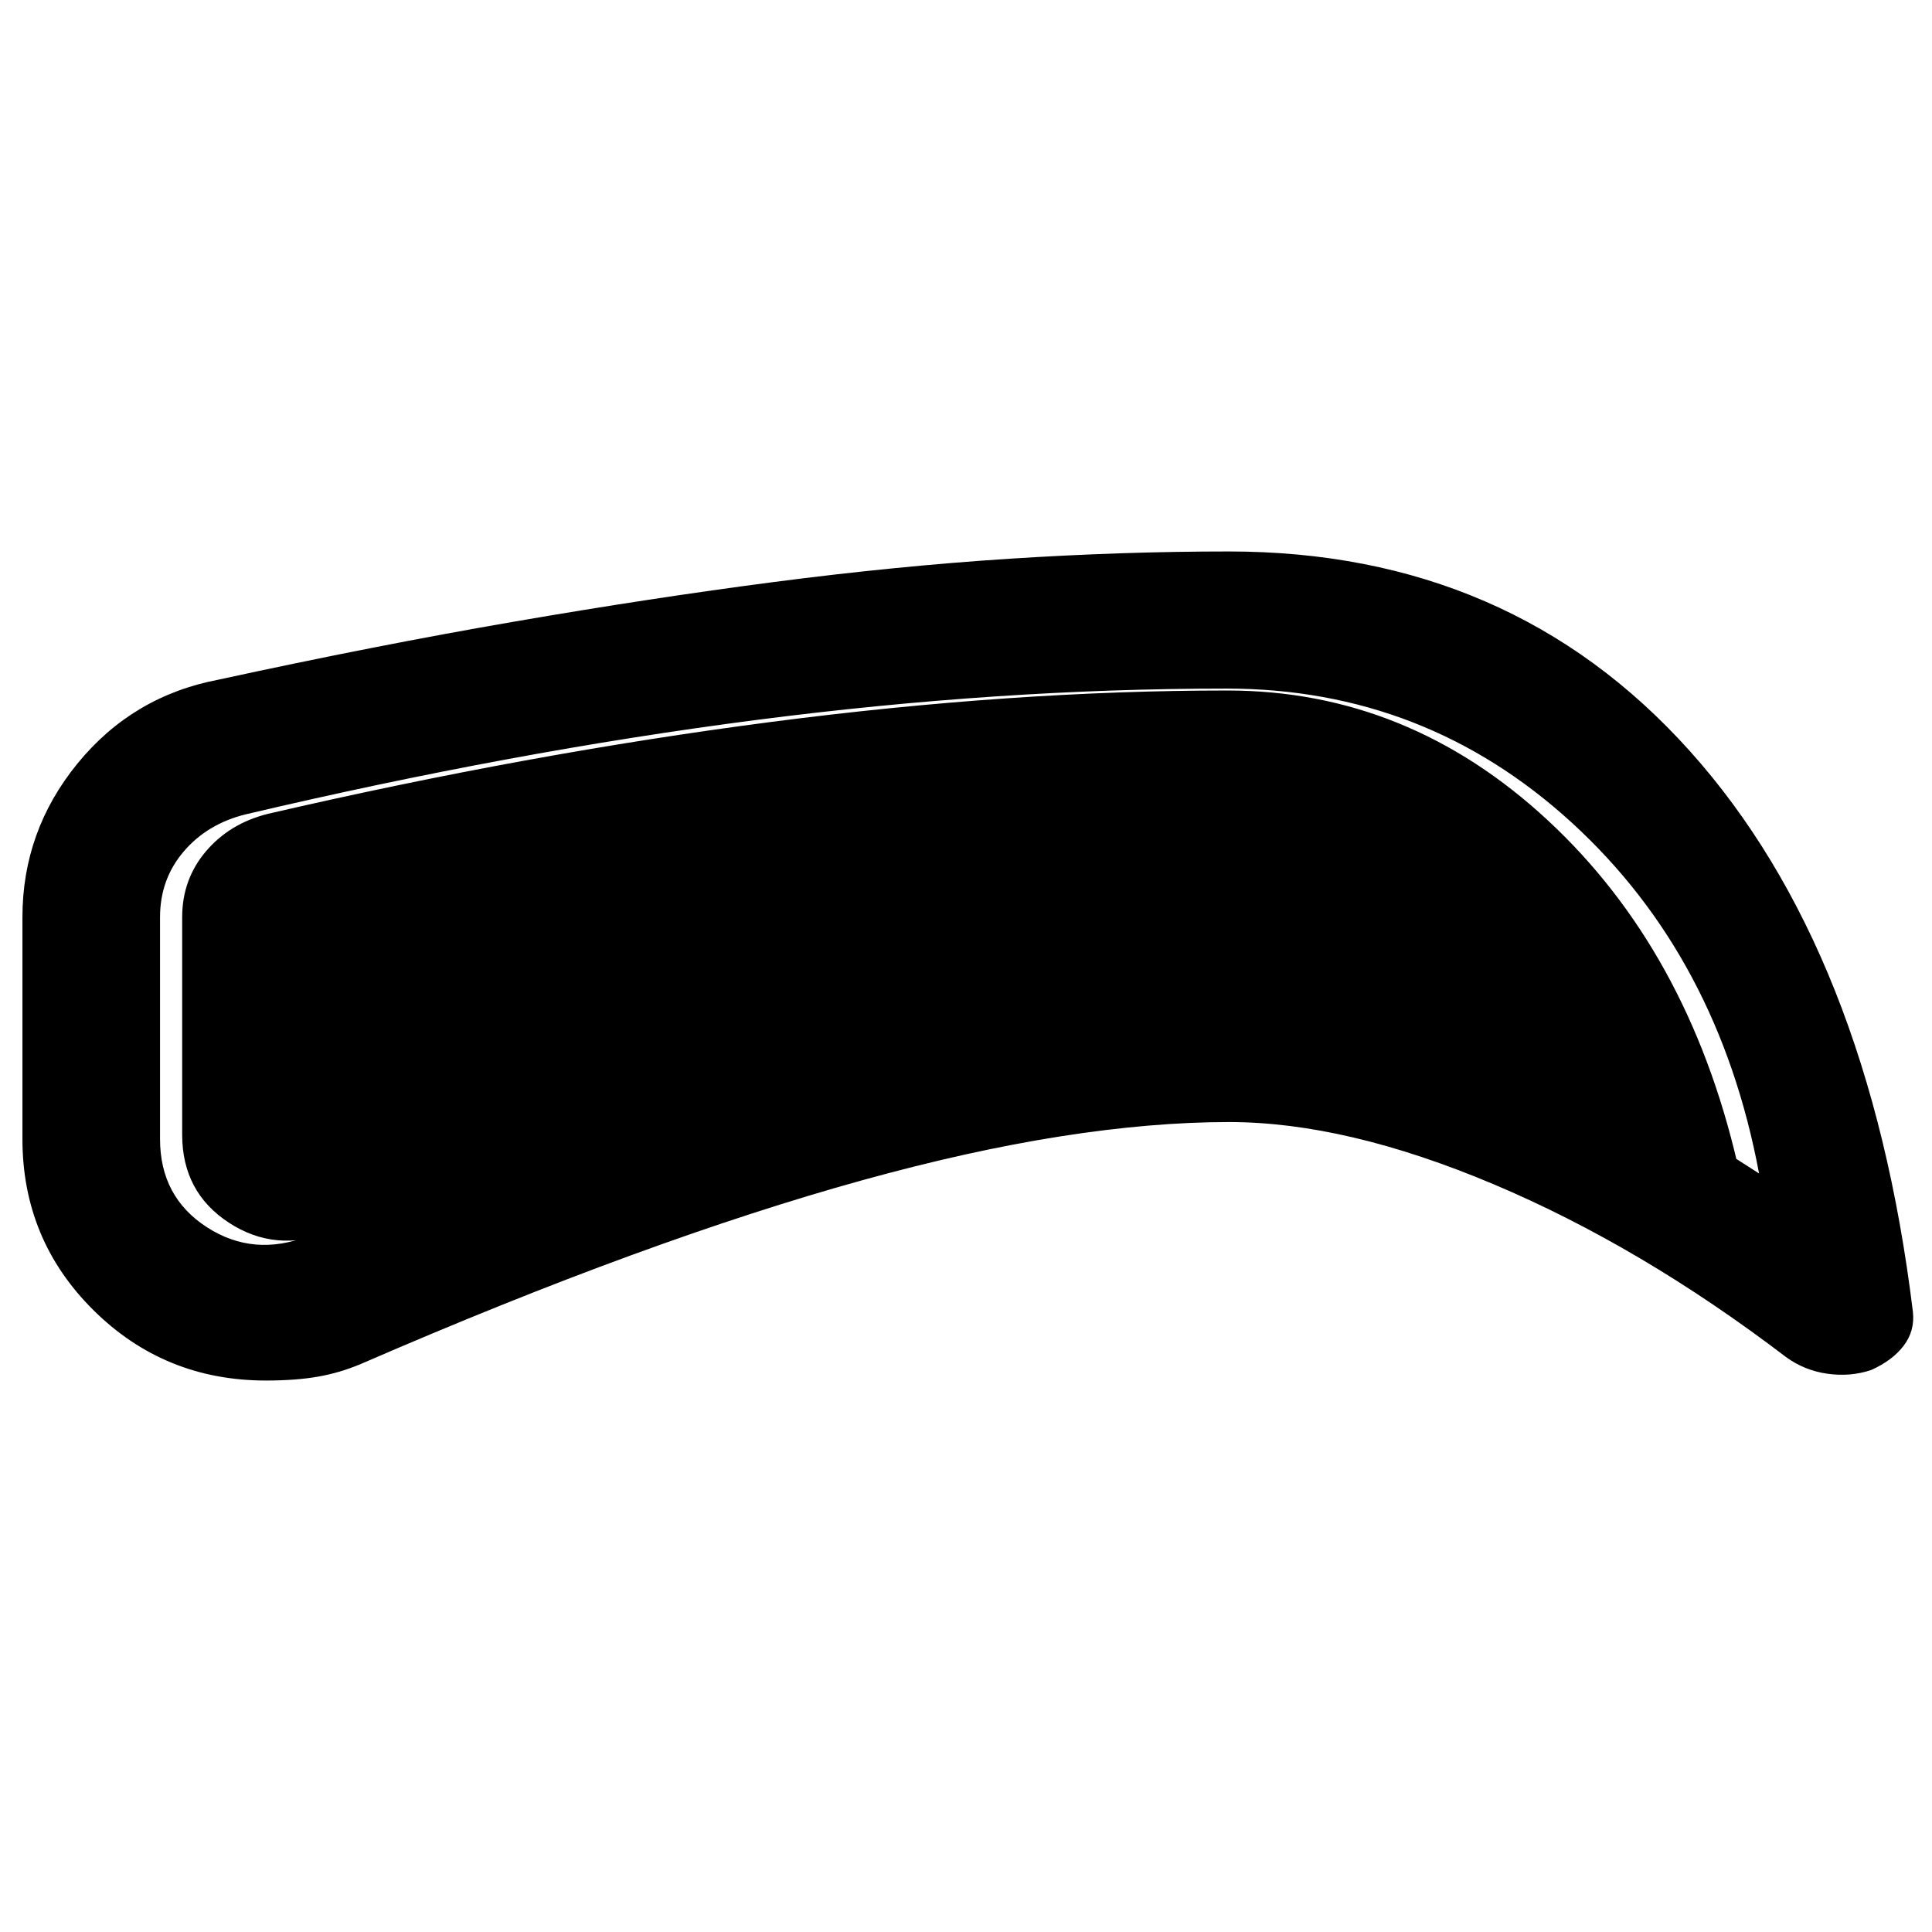
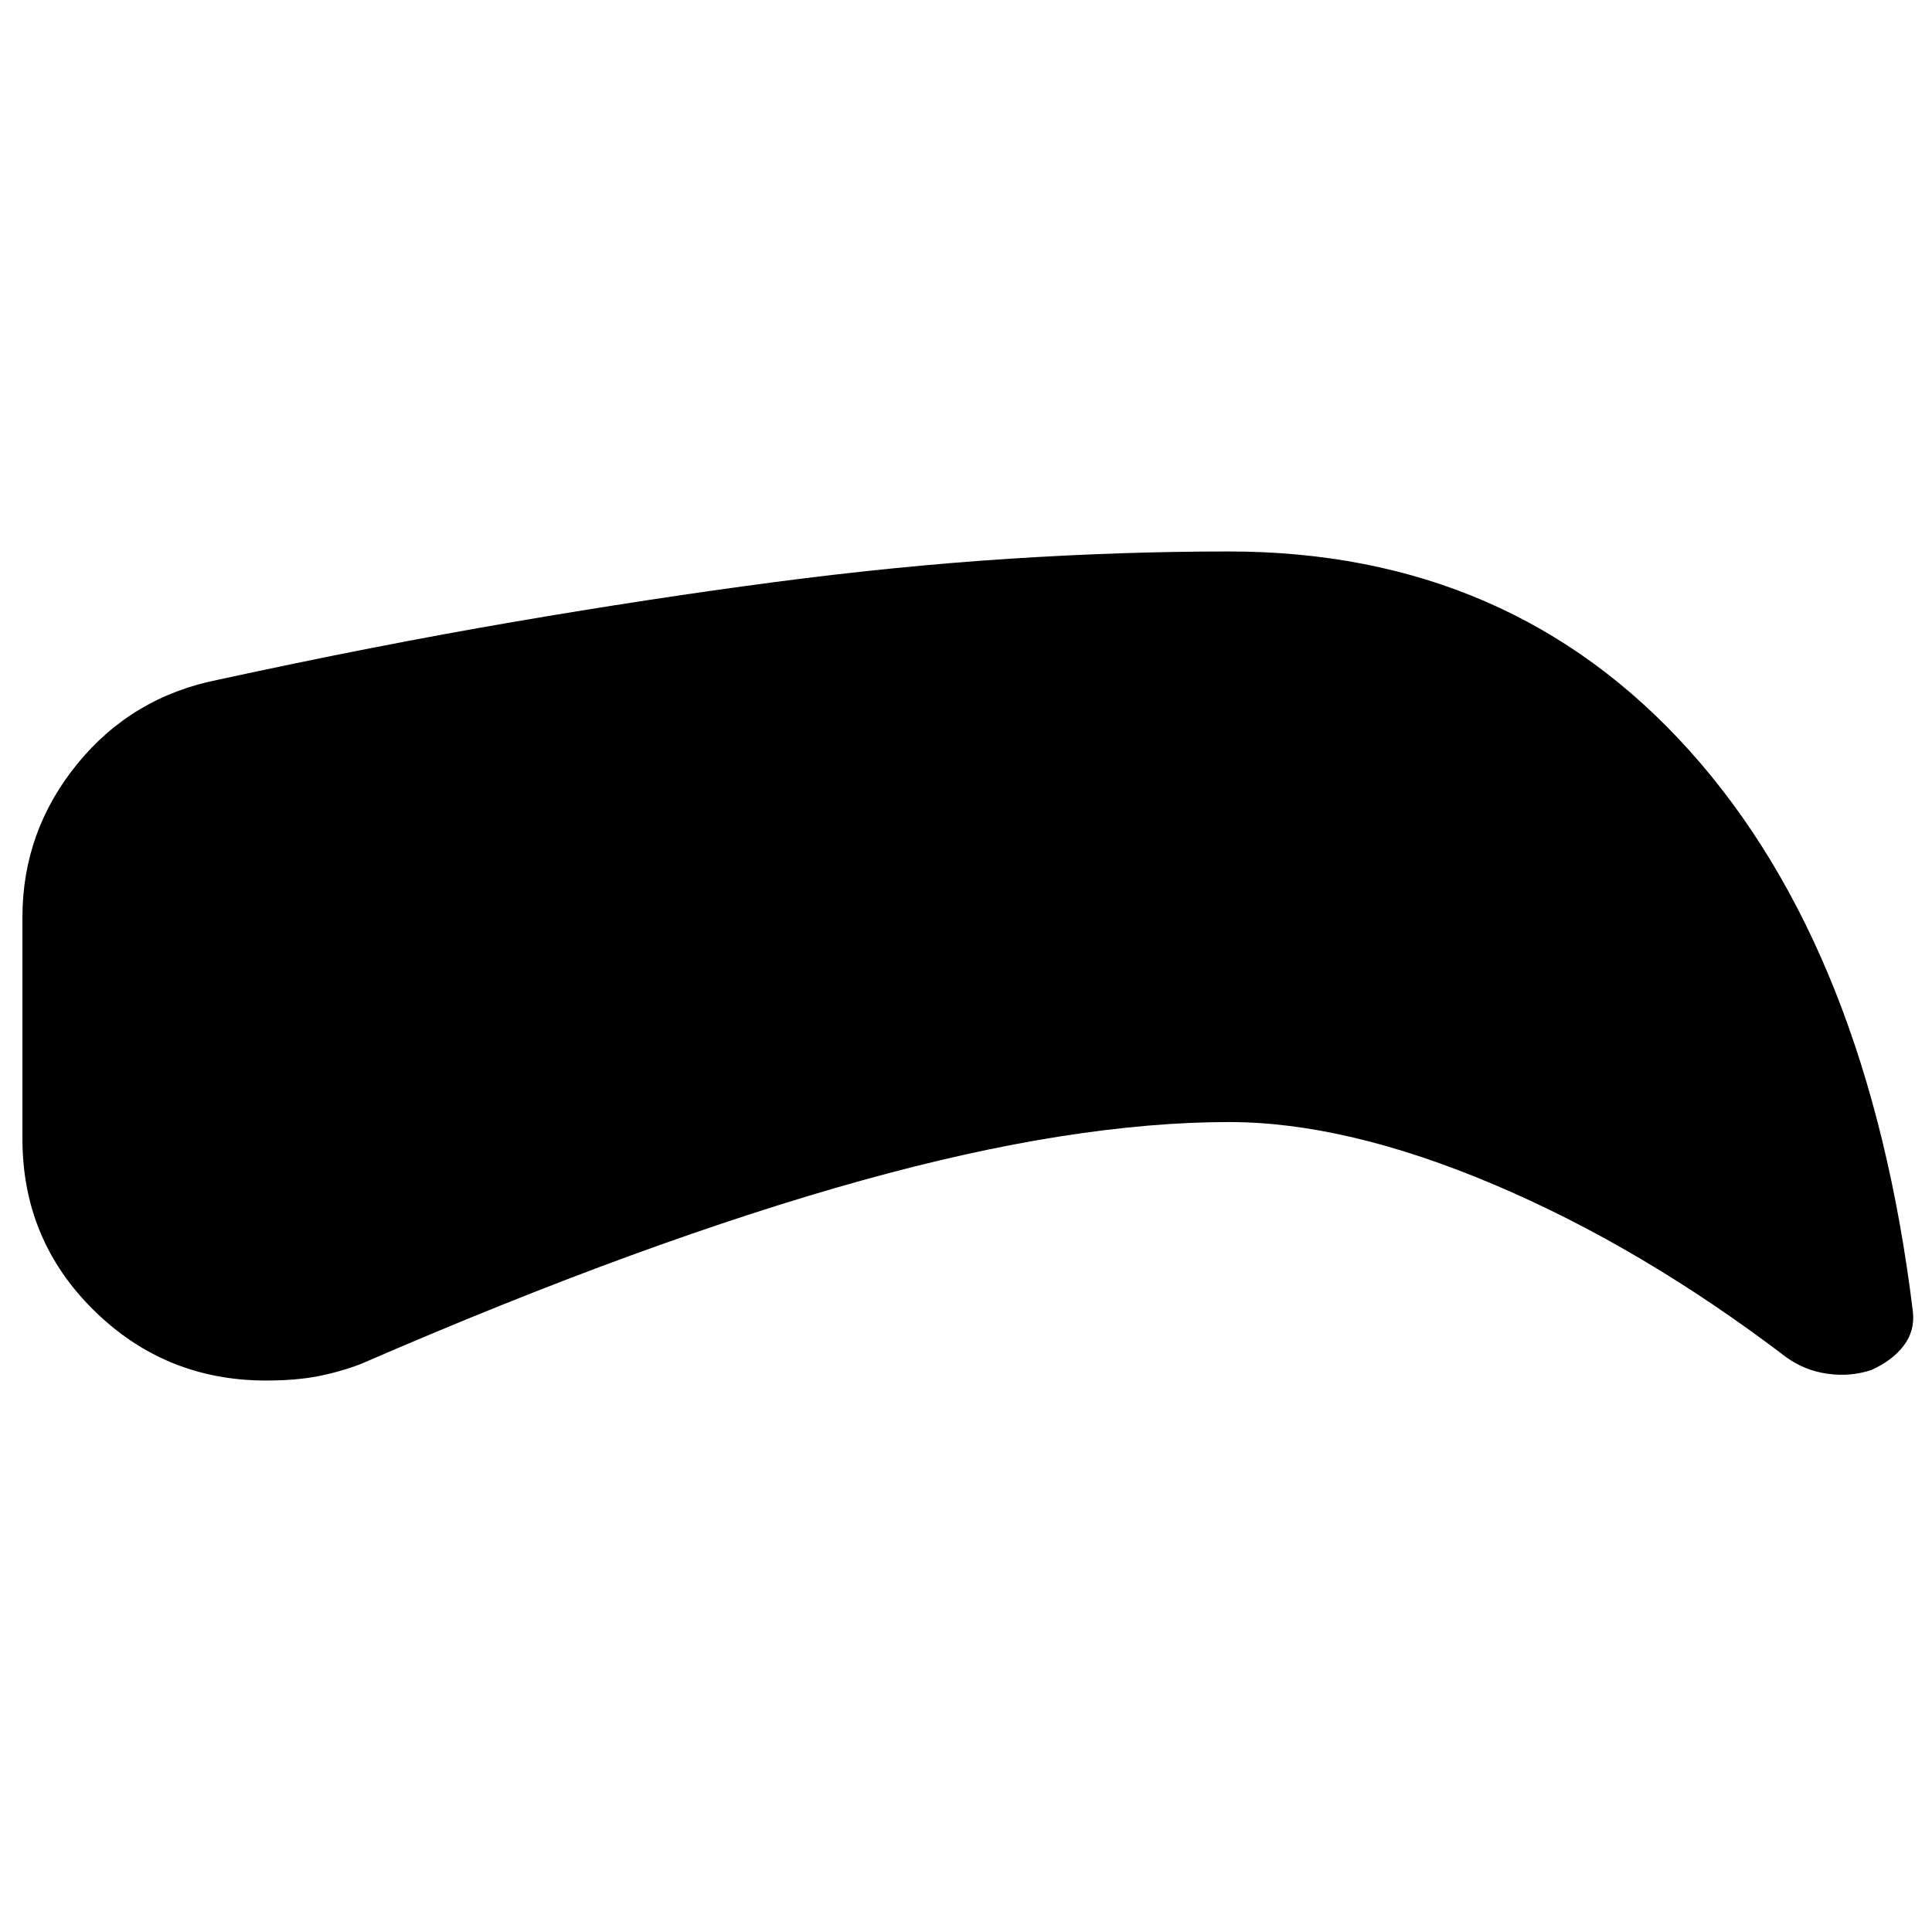
<svg xmlns="http://www.w3.org/2000/svg" viewBox="0 -960 960 960">
-   <path d="M610.67-402.46q-38.36 0-83.78 7.12-45.41 7.12-98.54 21.83-53.13 14.7-115.08 37.36-61.94 22.65-133.94 53.89-10.51 4.44-21.48 6.34-10.96 1.9-25.68 1.9-50.48 0-85.75-34.98-35.27-34.97-35.27-85.04v-110.2q0-42.85 27.35-76.37 27.36-33.51 69.96-41.65 78.24-17 146.9-28.83 68.66-11.84 129.43-19.74 60.78-7.91 116.73-11.53 55.96-3.62 109.15-3.62 139.98 0 228.94 99.1 88.96 99.1 110.91 278.79 1 9.44-4.6 16.77-5.59 7.34-16.11 12.06-10.35 3.48-21.79 1.86-11.43-1.62-20.63-8.34-72.05-54.92-145.24-85.82-73.19-30.9-131.48-30.9Zm0-67.89q65.24 0 125.62 21.62 60.38 21.62 137.78 71.82-20.14-107.57-92.99-174.25-72.86-66.69-171.65-66.69-112.95 0-233.79 15.62-120.84 15.62-253.51 46.86-19.12 4.71-30.86 18.49-11.75 13.78-11.75 32.64v110.2q0 28.8 23.31 43.85 23.3 15.04 50.63 4.28 84.04-34 150.78-57.74 66.74-23.74 121.19-38.6 54.46-14.86 99.52-21.48 45.05-6.62 85.72-6.62Zm0 .72q-37.32 0-81.54 6.86-44.22 6.86-98.43 21.6-54.22 14.74-120 37.88-65.79 23.14-146.48 55.46-27.33 10.53-50.51-4.64-23.19-15.16-23.19-43.73v-108.04q0-18.8 11.78-32.71 11.79-13.9 30.83-18.66 129.8-30.04 250.04-45.66 120.24-15.62 226.74-15.62 89.7 0 159.21 64.53t94.18 170.43q-73.8-47.33-131.67-67.52-57.87-20.18-120.96-20.18Z" />
+   <path d="M610.67-402.46q-38.47 0-83.83 7.12t-98.46 21.86q-53.1 14.74-115.08 37.36-61.97 22.62-133.97 53.86-10.48 4-21.46 6.12t-25.7 2.12q-50.15 0-85.58-34.94-35.44-34.93-35.44-85.08v-110.2q0-42.67 27.2-76.11 27.19-33.43 70.11-41.91 78.24-17 146.83-28.74 68.6-11.74 129.44-19.74 60.84-8 116.79-11.62 55.96-3.62 109.15-3.62 139.98 0 228.94 99.1 88.96 99.1 110.91 278.79 1 9.44-4.6 16.77-5.59 7.34-16.03 12.06-10.43 3.48-21.87 1.86-11.43-1.62-20.63-8.34-71.91-54.72-145.17-85.72-73.26-31-131.55-31Z" />
</svg>
